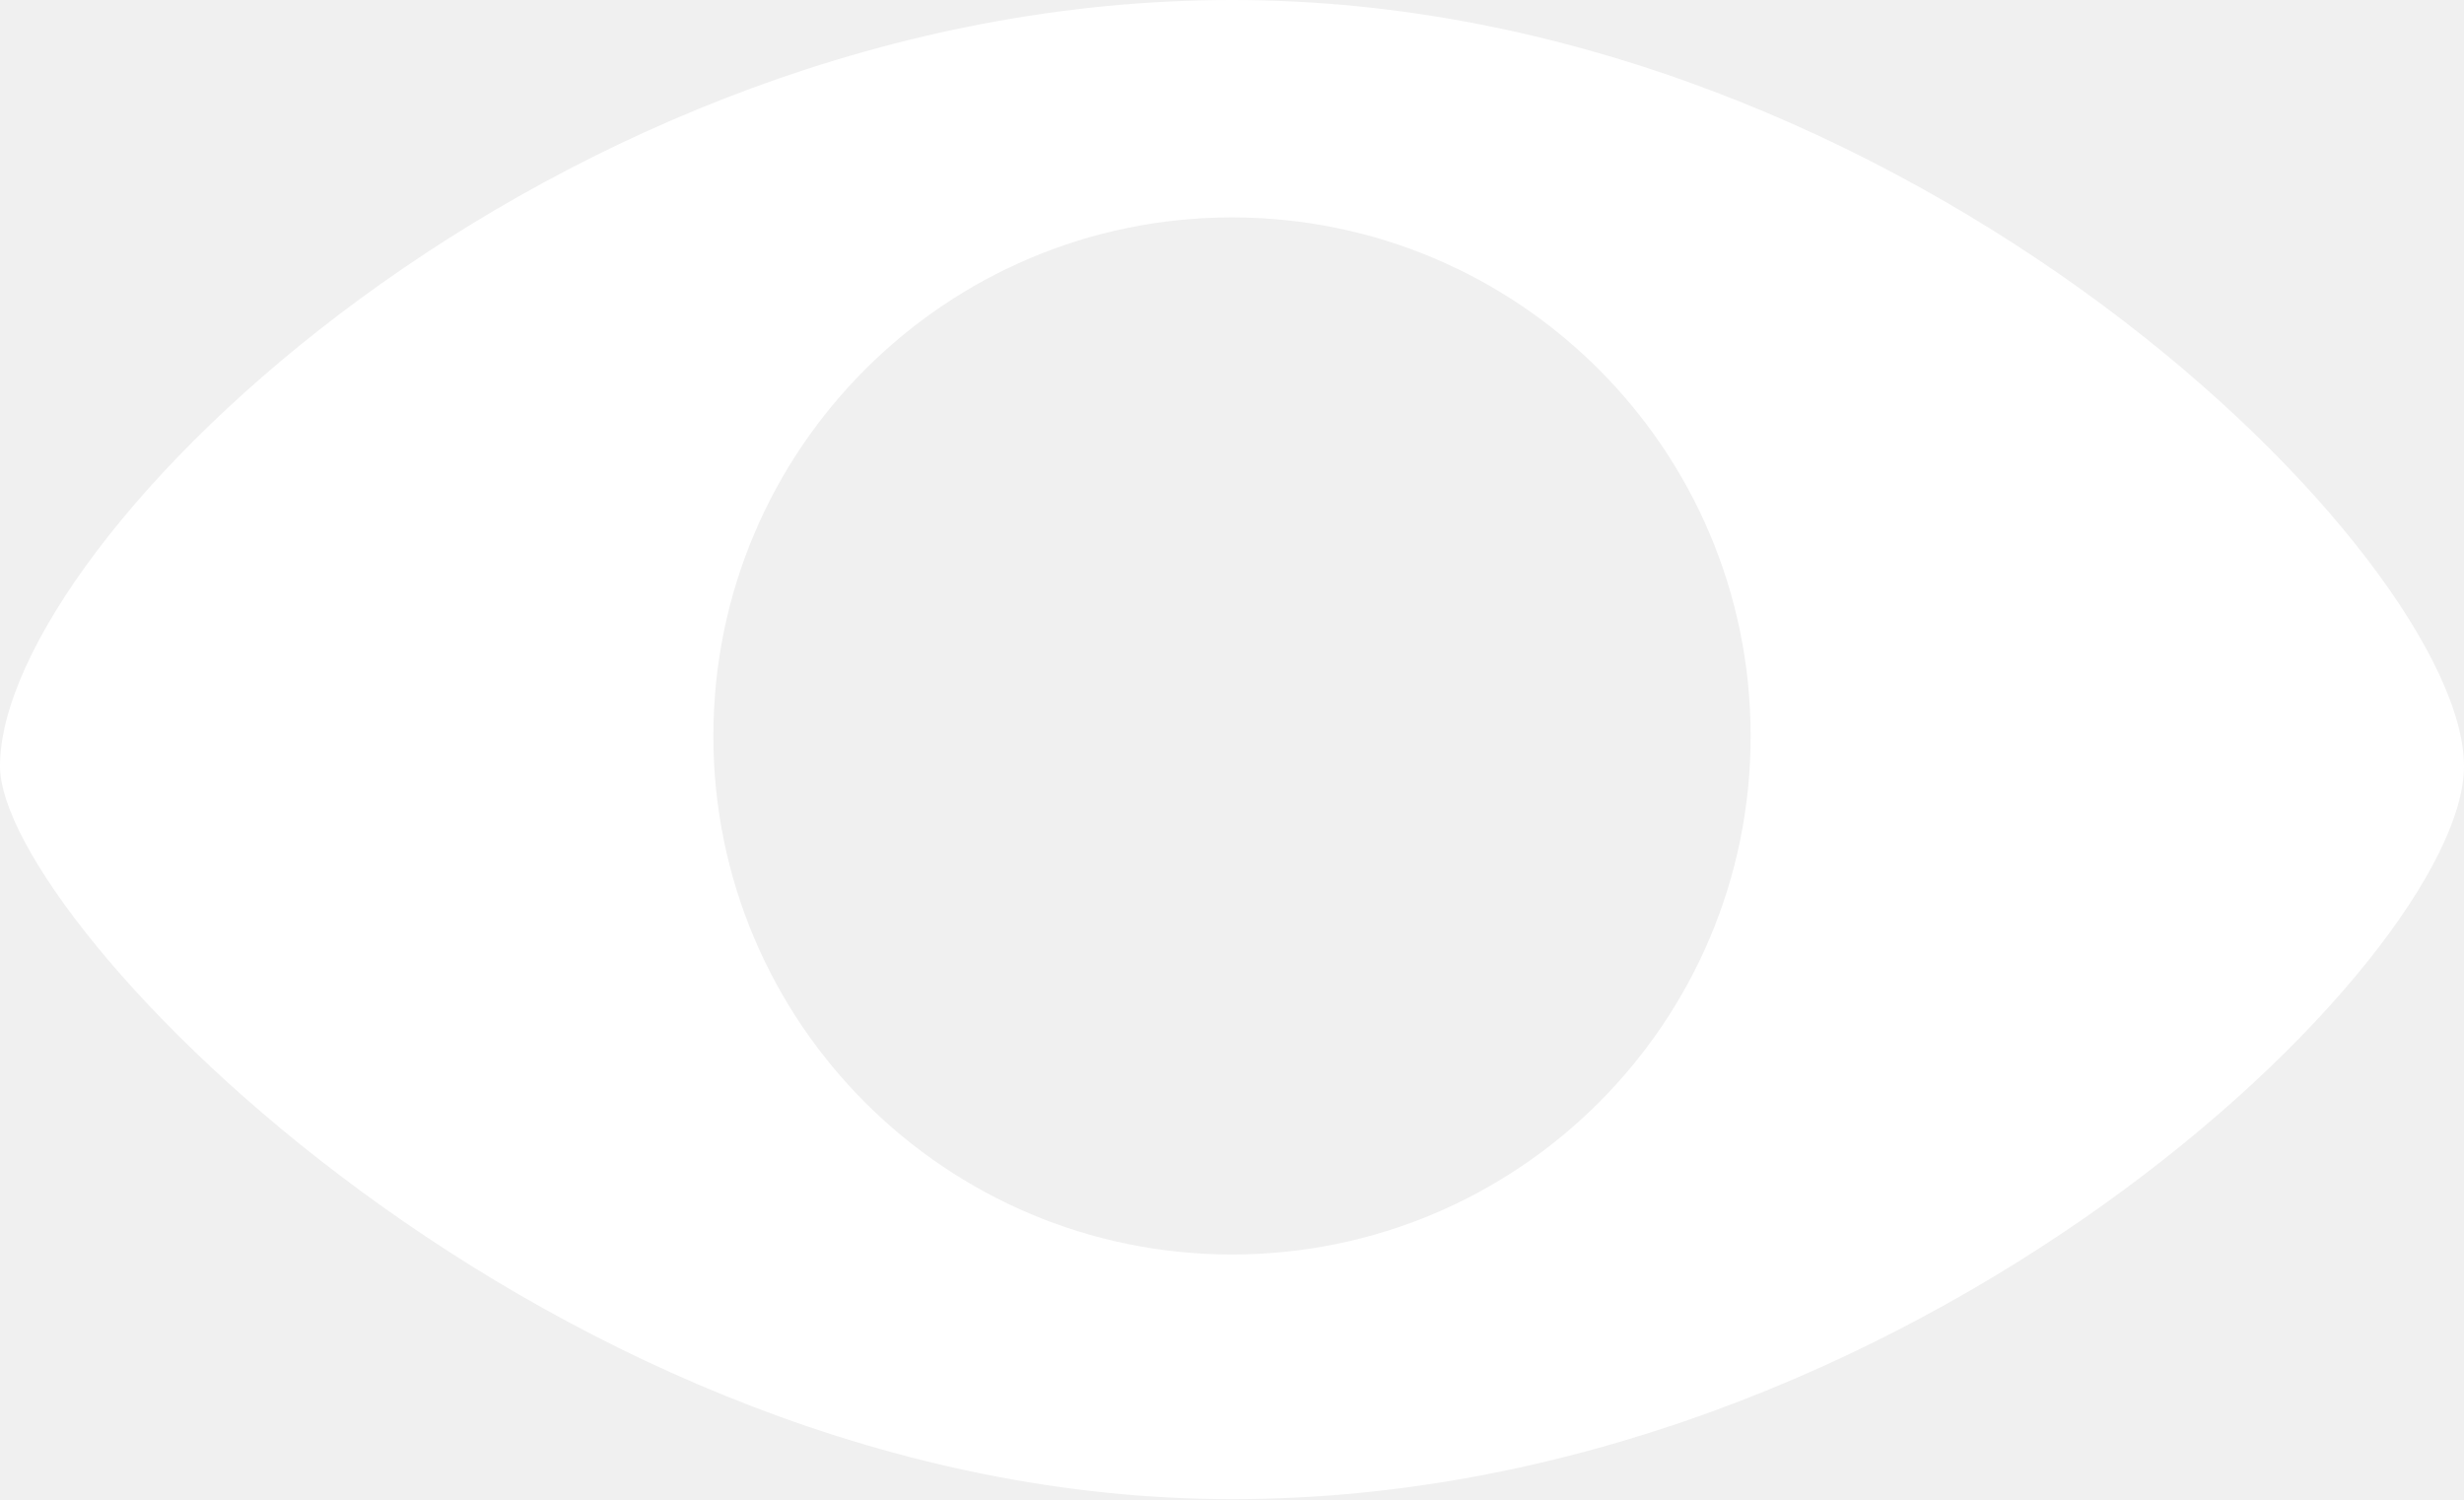
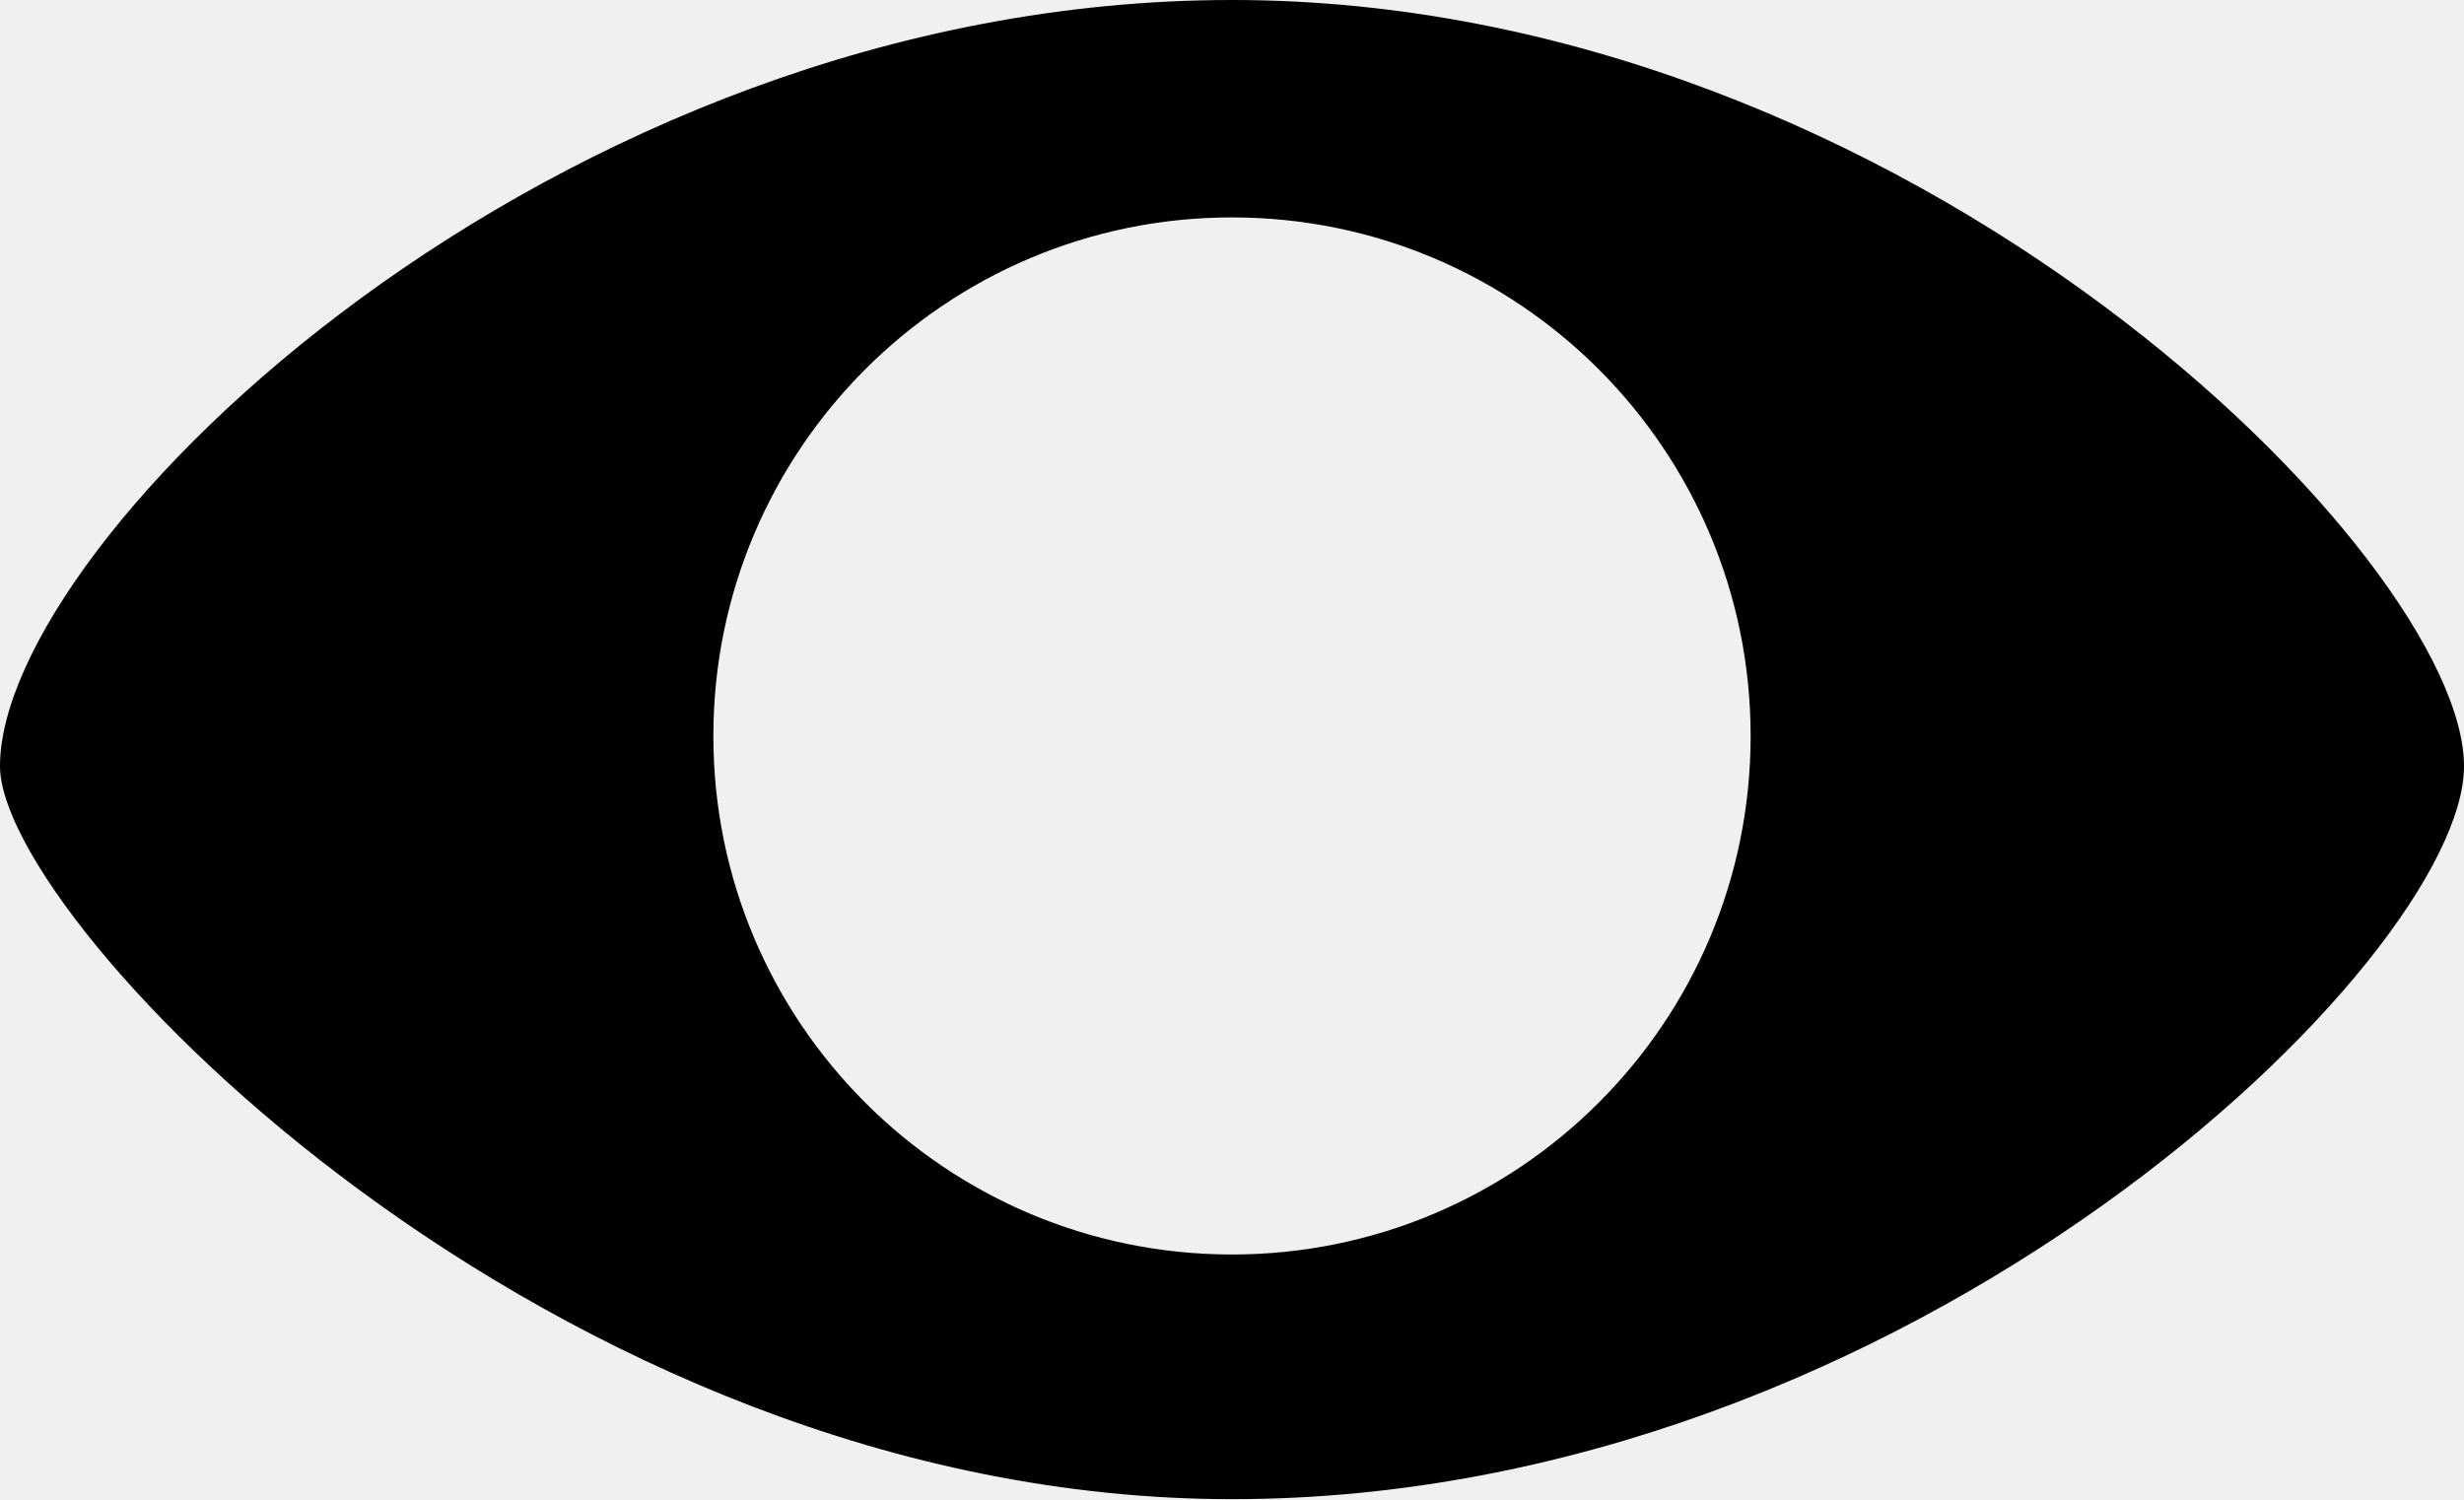
- <svg xmlns="http://www.w3.org/2000/svg" version="1.1" id="Layer_1" x="0px" y="0px" width="19.436px" height="11.826px" viewBox="0 0 19.436 11.826" enable-background="new 0 0 19.436 11.826" xml:space="preserve">
-   <path fill="#FFFFFF" d="M9.718,0C4.352,0,0,4.259,0,6.044c0,1.229,4.352,5.782,9.718,5.782s9.718-4.262,9.718-5.782  C19.436,4.411,15.084,0,9.718,0 M9.718,9.896c-2.259,0-4.091-1.83-4.091-4.09s1.832-4.091,4.091-4.091s4.091,1.831,4.091,4.091  S11.977,9.896,9.718,9.896" />
-   <g>
- </g>
-   <g>
- </g>
-   <g>
- </g>
-   <g>
- </g>
-   <g>
- </g>
-   <g>
- </g>
-   <g>
- </g>
-   <g>
- </g>
-   <g>
- </g>
-   <g>
- </g>
-   <g>
- </g>
-   <g>
- </g>
-   <g>
- </g>
-   <g>
- </g>
-   <g>
- </g>
+ <svg xmlns="http://www.w3.org/2000/svg" width="19.436" height="11.826" viewBox="0 0 19.436 11.826">
+   <path d="M9.718 0c-5.366 0-9.718 4.259-9.718 6.044 0 1.229 4.352 5.782 9.718 5.782s9.718-4.262 9.718-5.782c0-1.633-4.352-6.044-9.718-6.044m0 9.896c-2.259 0-4.091-1.83-4.091-4.09s1.832-4.091 4.091-4.091 4.091 1.831 4.091 4.091-1.832 4.09-4.091 4.09" />
</svg>
